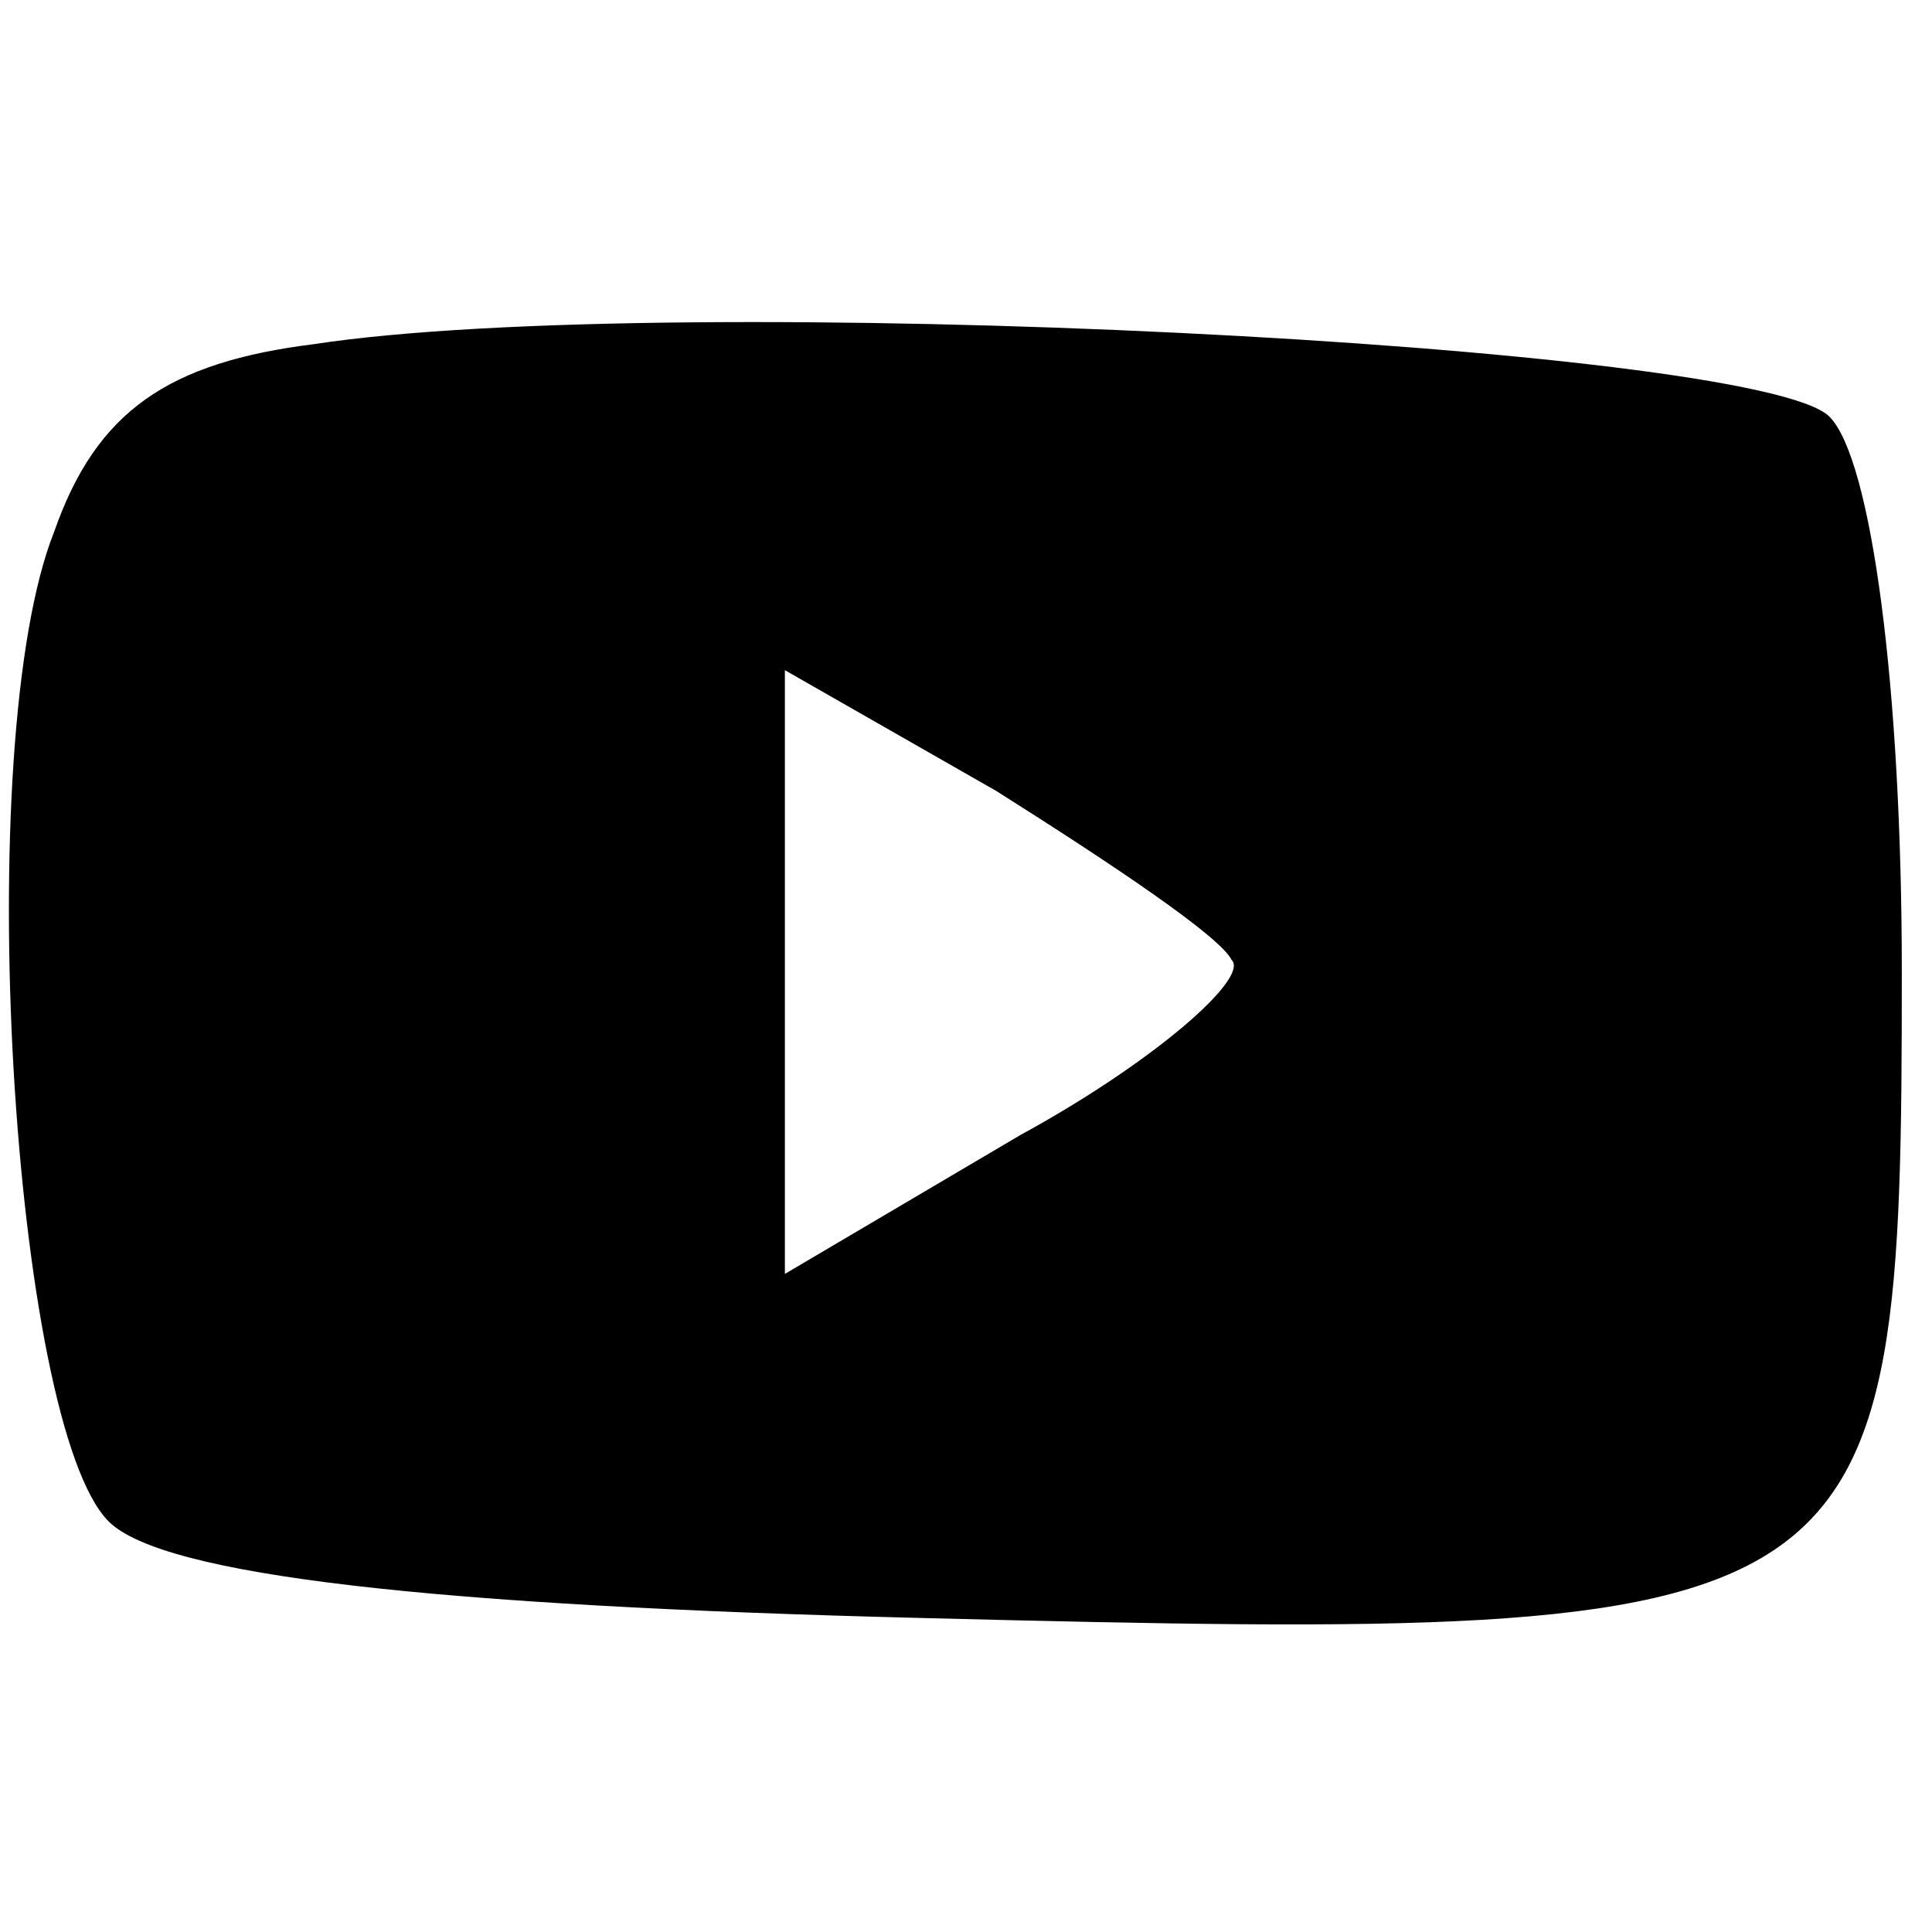
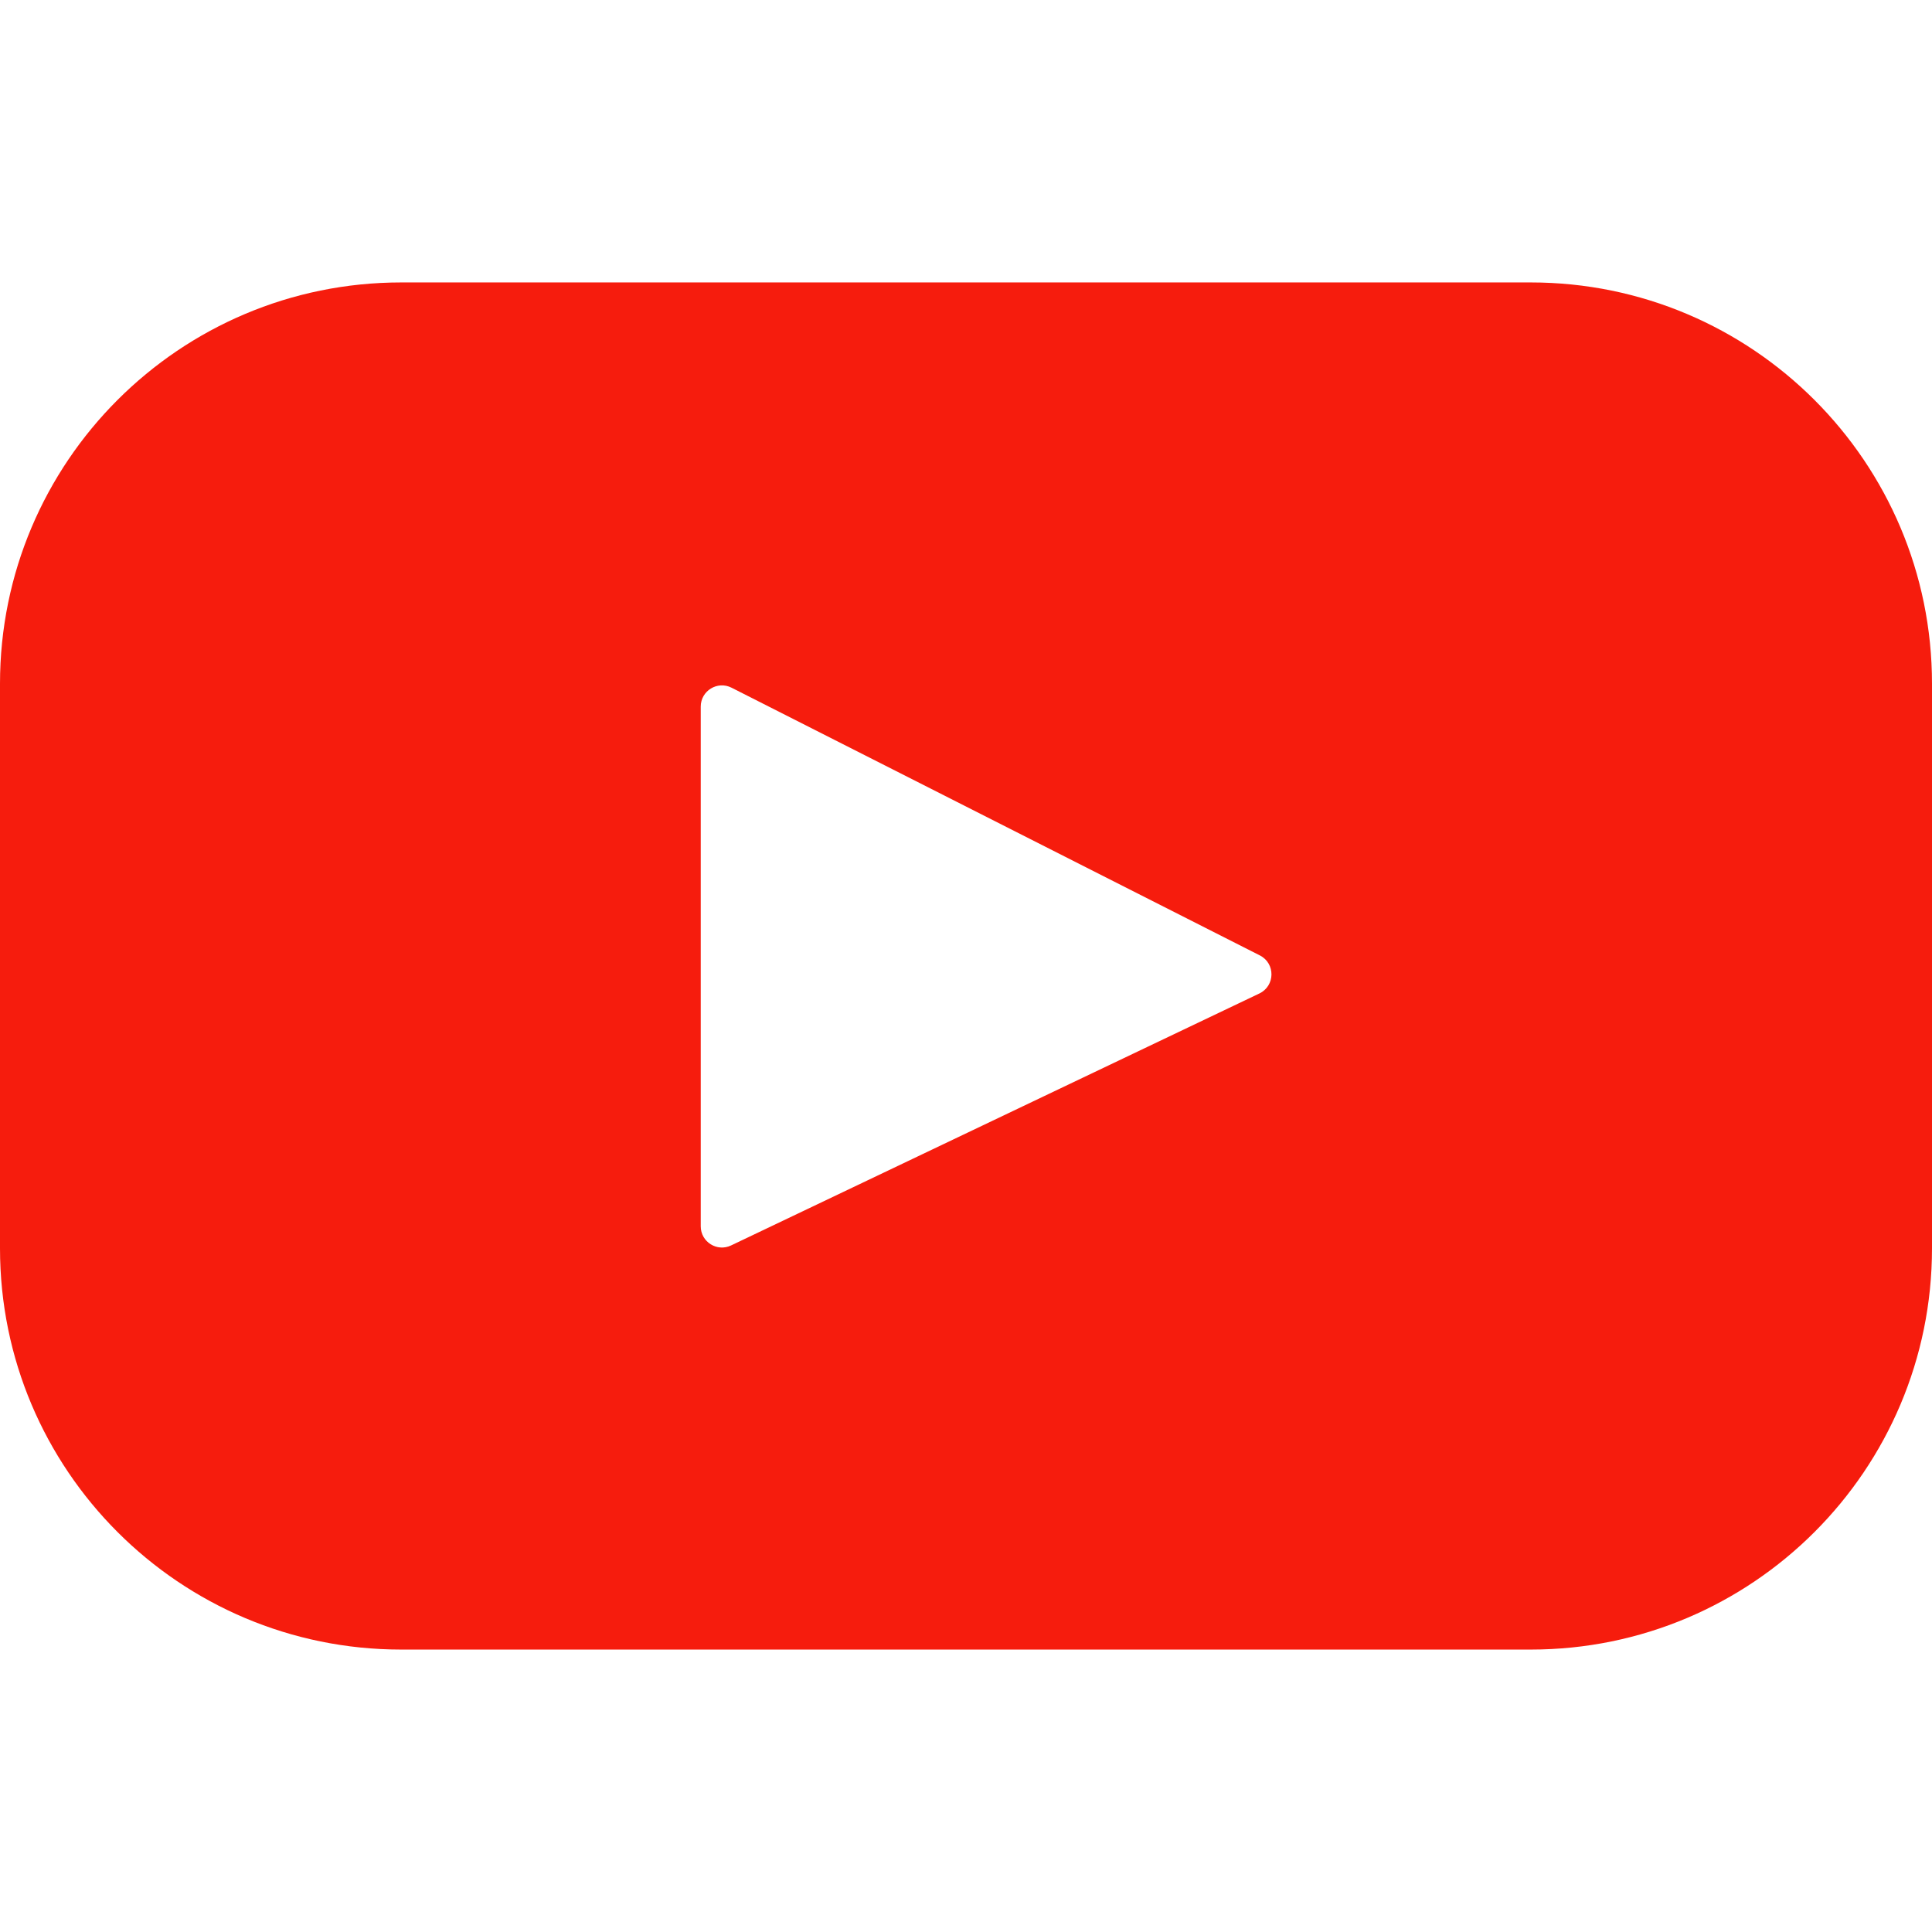
- <svg xmlns="http://www.w3.org/2000/svg" version="1.0" width="32pt" height="32pt" viewBox="0 0 32 32" preserveAspectRatio="xMidYMid meet">
-   <g transform="translate(0,32) scale(0.1,-0.1)" fill="#000000" stroke="none">
-     <path d="M52 263 c-24 -3 -36 -11 -43 -31 -14 -35 -7 -148 9 -164 9 -9 54 -14 135 -16 159 -4 162 -2 162 107 0 47 -5 85 -12 92 -12 12 -192 21 -251 12z m152 -102 c3 -3 -13 -17 -35 -29 l-39 -23 0 50 0 50 35 -20 c19 -12 37 -24 39 -28z" />
+ <svg xmlns="http://www.w3.org/2000/svg" height="800px" width="800px" version="1.1" id="Layer_1" viewBox="0 0 461.001 461.001" xml:space="preserve">
+   <g>
+     <path style="fill:#F61C0D;" d="M365.257,67.393H95.744C42.866,67.393,0,110.259,0,163.137v134.728   c0,52.878,42.866,95.744,95.744,95.744h269.513c52.878,0,95.744-42.866,95.744-95.744V163.137   C461.001,110.259,418.135,67.393,365.257,67.393z M300.506,237.056l-126.06,60.123c-3.359,1.602-7.239-0.847-7.239-4.568V168.607   c0-3.774,3.982-6.22,7.348-4.514l126.06,63.881C304.363,229.873,304.298,235.248,300.506,237.056z" />
  </g>
</svg>
